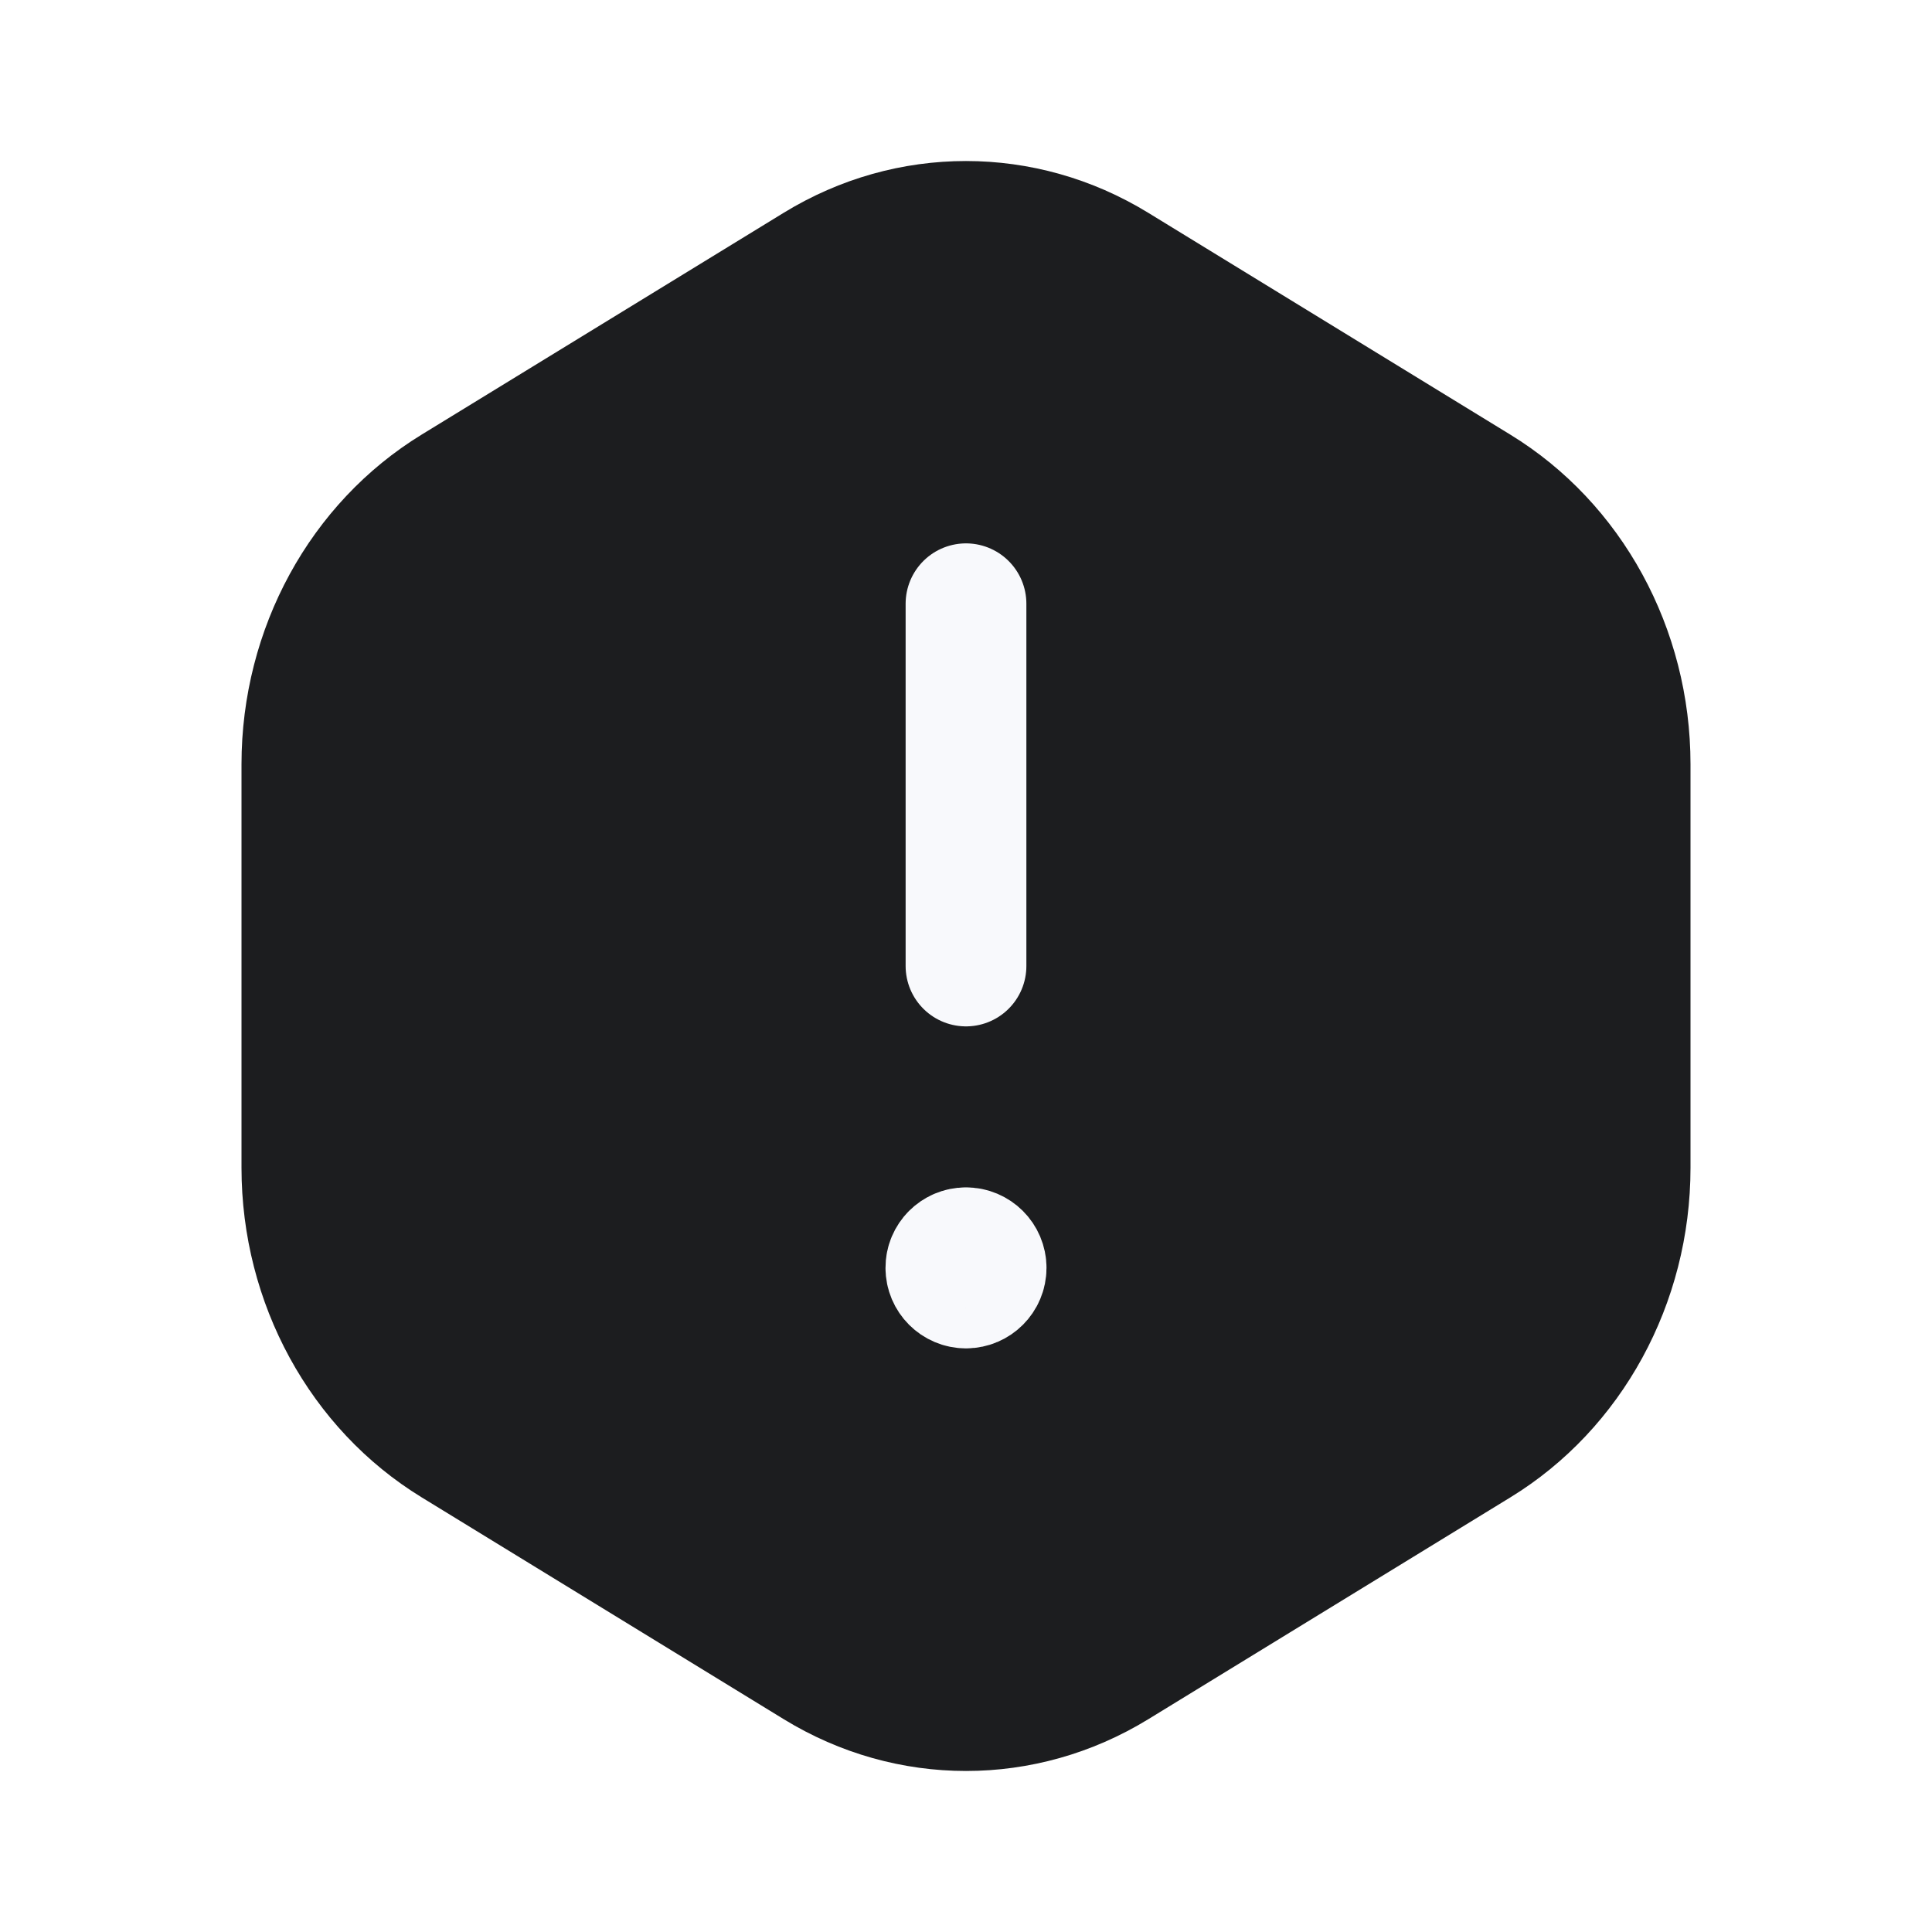
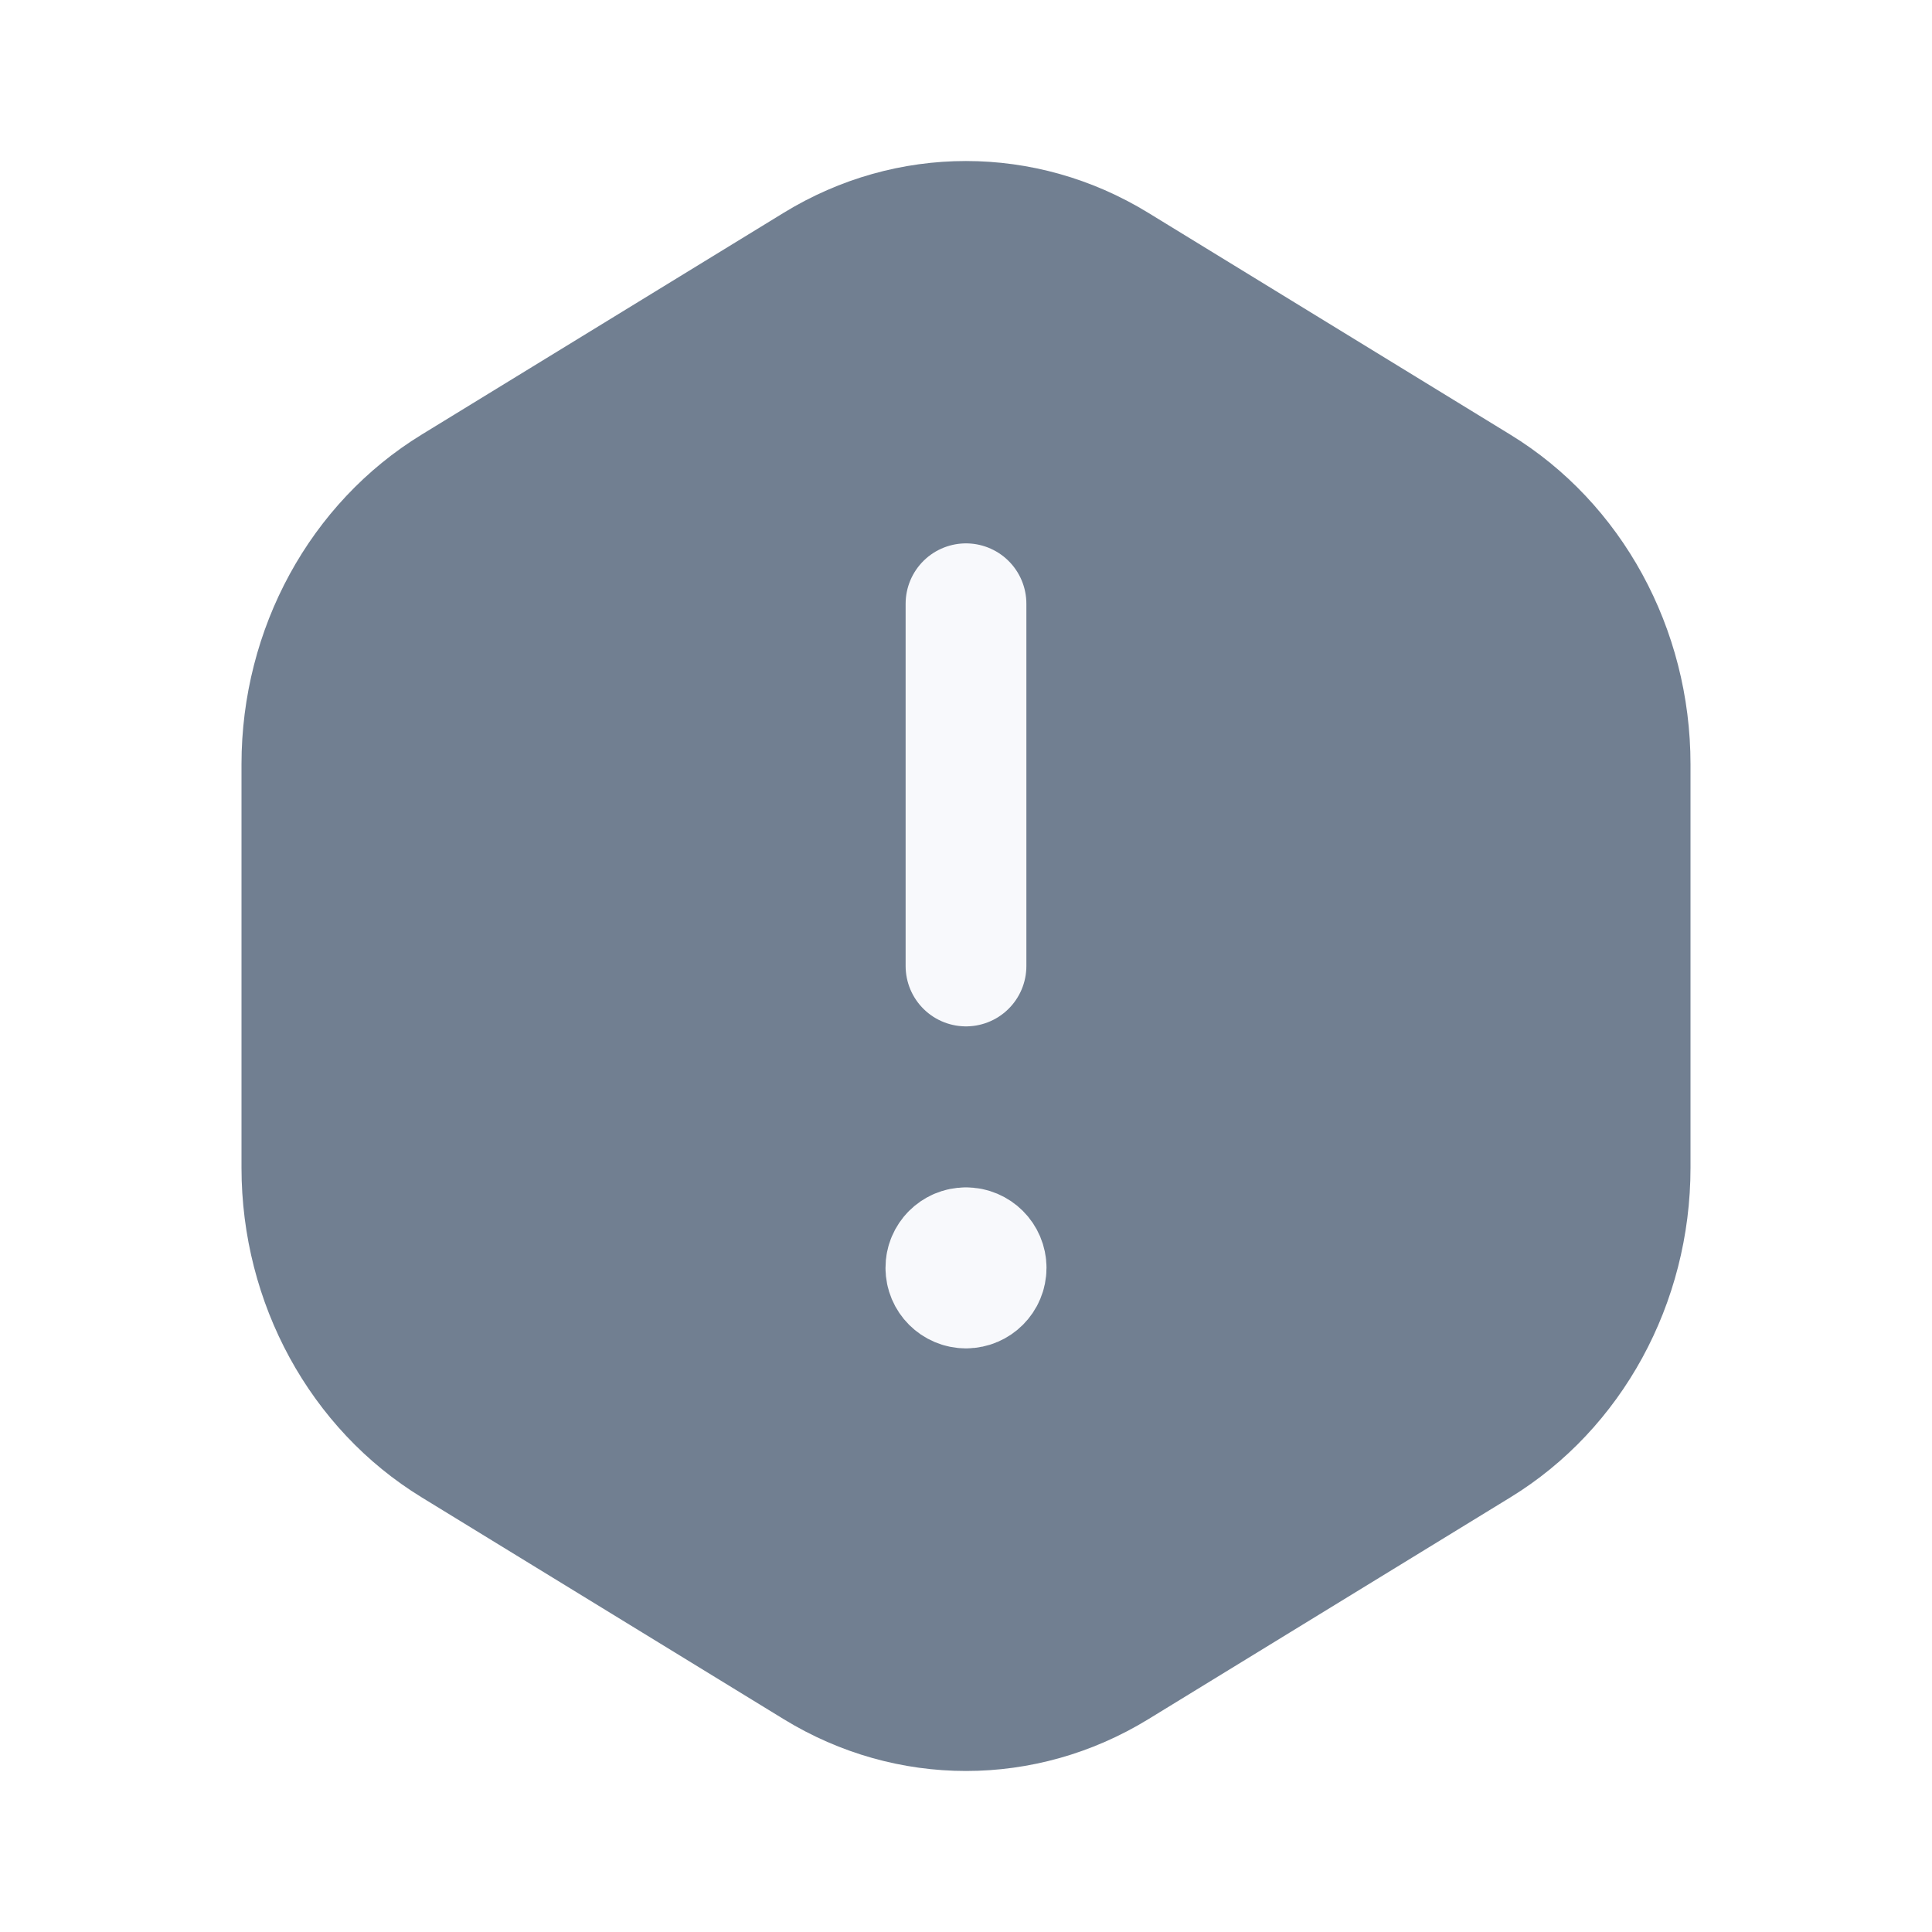
<svg xmlns="http://www.w3.org/2000/svg" width="24" height="24" viewBox="0 0 24 24" fill="none">
-   <path fill-rule="evenodd" clip-rule="evenodd" d="M3 14.506V9.494C3 7.807 3.852 6.248 5.236 5.4L9.736 2.643C11.135 1.786 12.864 1.786 14.263 2.643L18.763 5.4C20.148 6.248 21 7.807 21 9.494V14.506C21 16.193 20.148 17.752 18.764 18.6L14.264 21.357C12.865 22.214 11.136 22.214 9.737 21.357L5.237 18.6C3.852 17.752 3 16.193 3 14.506Z" fill="#1C1D1F" />
-   <path fill-rule="evenodd" clip-rule="evenodd" d="M12 12V7.5V12Z" fill="#9747FF" />
+   <path fill-rule="evenodd" clip-rule="evenodd" d="M3 14.506V9.494C3 7.807 3.852 6.248 5.236 5.4L9.736 2.643C11.135 1.786 12.864 1.786 14.263 2.643L18.763 5.4C20.148 6.248 21 7.807 21 9.494V14.506C21 16.193 20.148 17.752 18.764 18.6L14.264 21.357C12.865 22.214 11.136 22.214 9.737 21.357L5.237 18.6C3.852 17.752 3 16.193 3 14.506Z" fill="#717F91" />
+   <path fill-rule="evenodd" clip-rule="evenodd" d="M12 12V7.5V12Z" fill="#717F91" />
  <path d="M12 12V7.5" stroke="#F8F9FC" stroke-width="1.5" stroke-linecap="round" stroke-linejoin="round" />
-   <path fill-rule="evenodd" clip-rule="evenodd" d="M11.999 15.5C11.861 15.5 11.749 15.612 11.75 15.75C11.75 15.888 11.862 16 12 16C12.138 16 12.25 15.888 12.25 15.75C12.25 15.612 12.138 15.5 11.999 15.5Z" fill="#9747FF" />
+   <path fill-rule="evenodd" clip-rule="evenodd" d="M11.999 15.5C11.861 15.5 11.749 15.612 11.75 15.75C11.75 15.888 11.862 16 12 16C12.138 16 12.25 15.888 12.25 15.75C12.25 15.612 12.138 15.5 11.999 15.5Z" fill="#717F91" />
  <path d="M11.999 15.5C11.861 15.5 11.749 15.612 11.75 15.75C11.75 15.888 11.862 16 12 16C12.138 16 12.25 15.888 12.25 15.75C12.25 15.612 12.138 15.5 11.999 15.5" stroke="#F8F9FC" stroke-width="1.5" stroke-linecap="round" stroke-linejoin="round" />
</svg>
